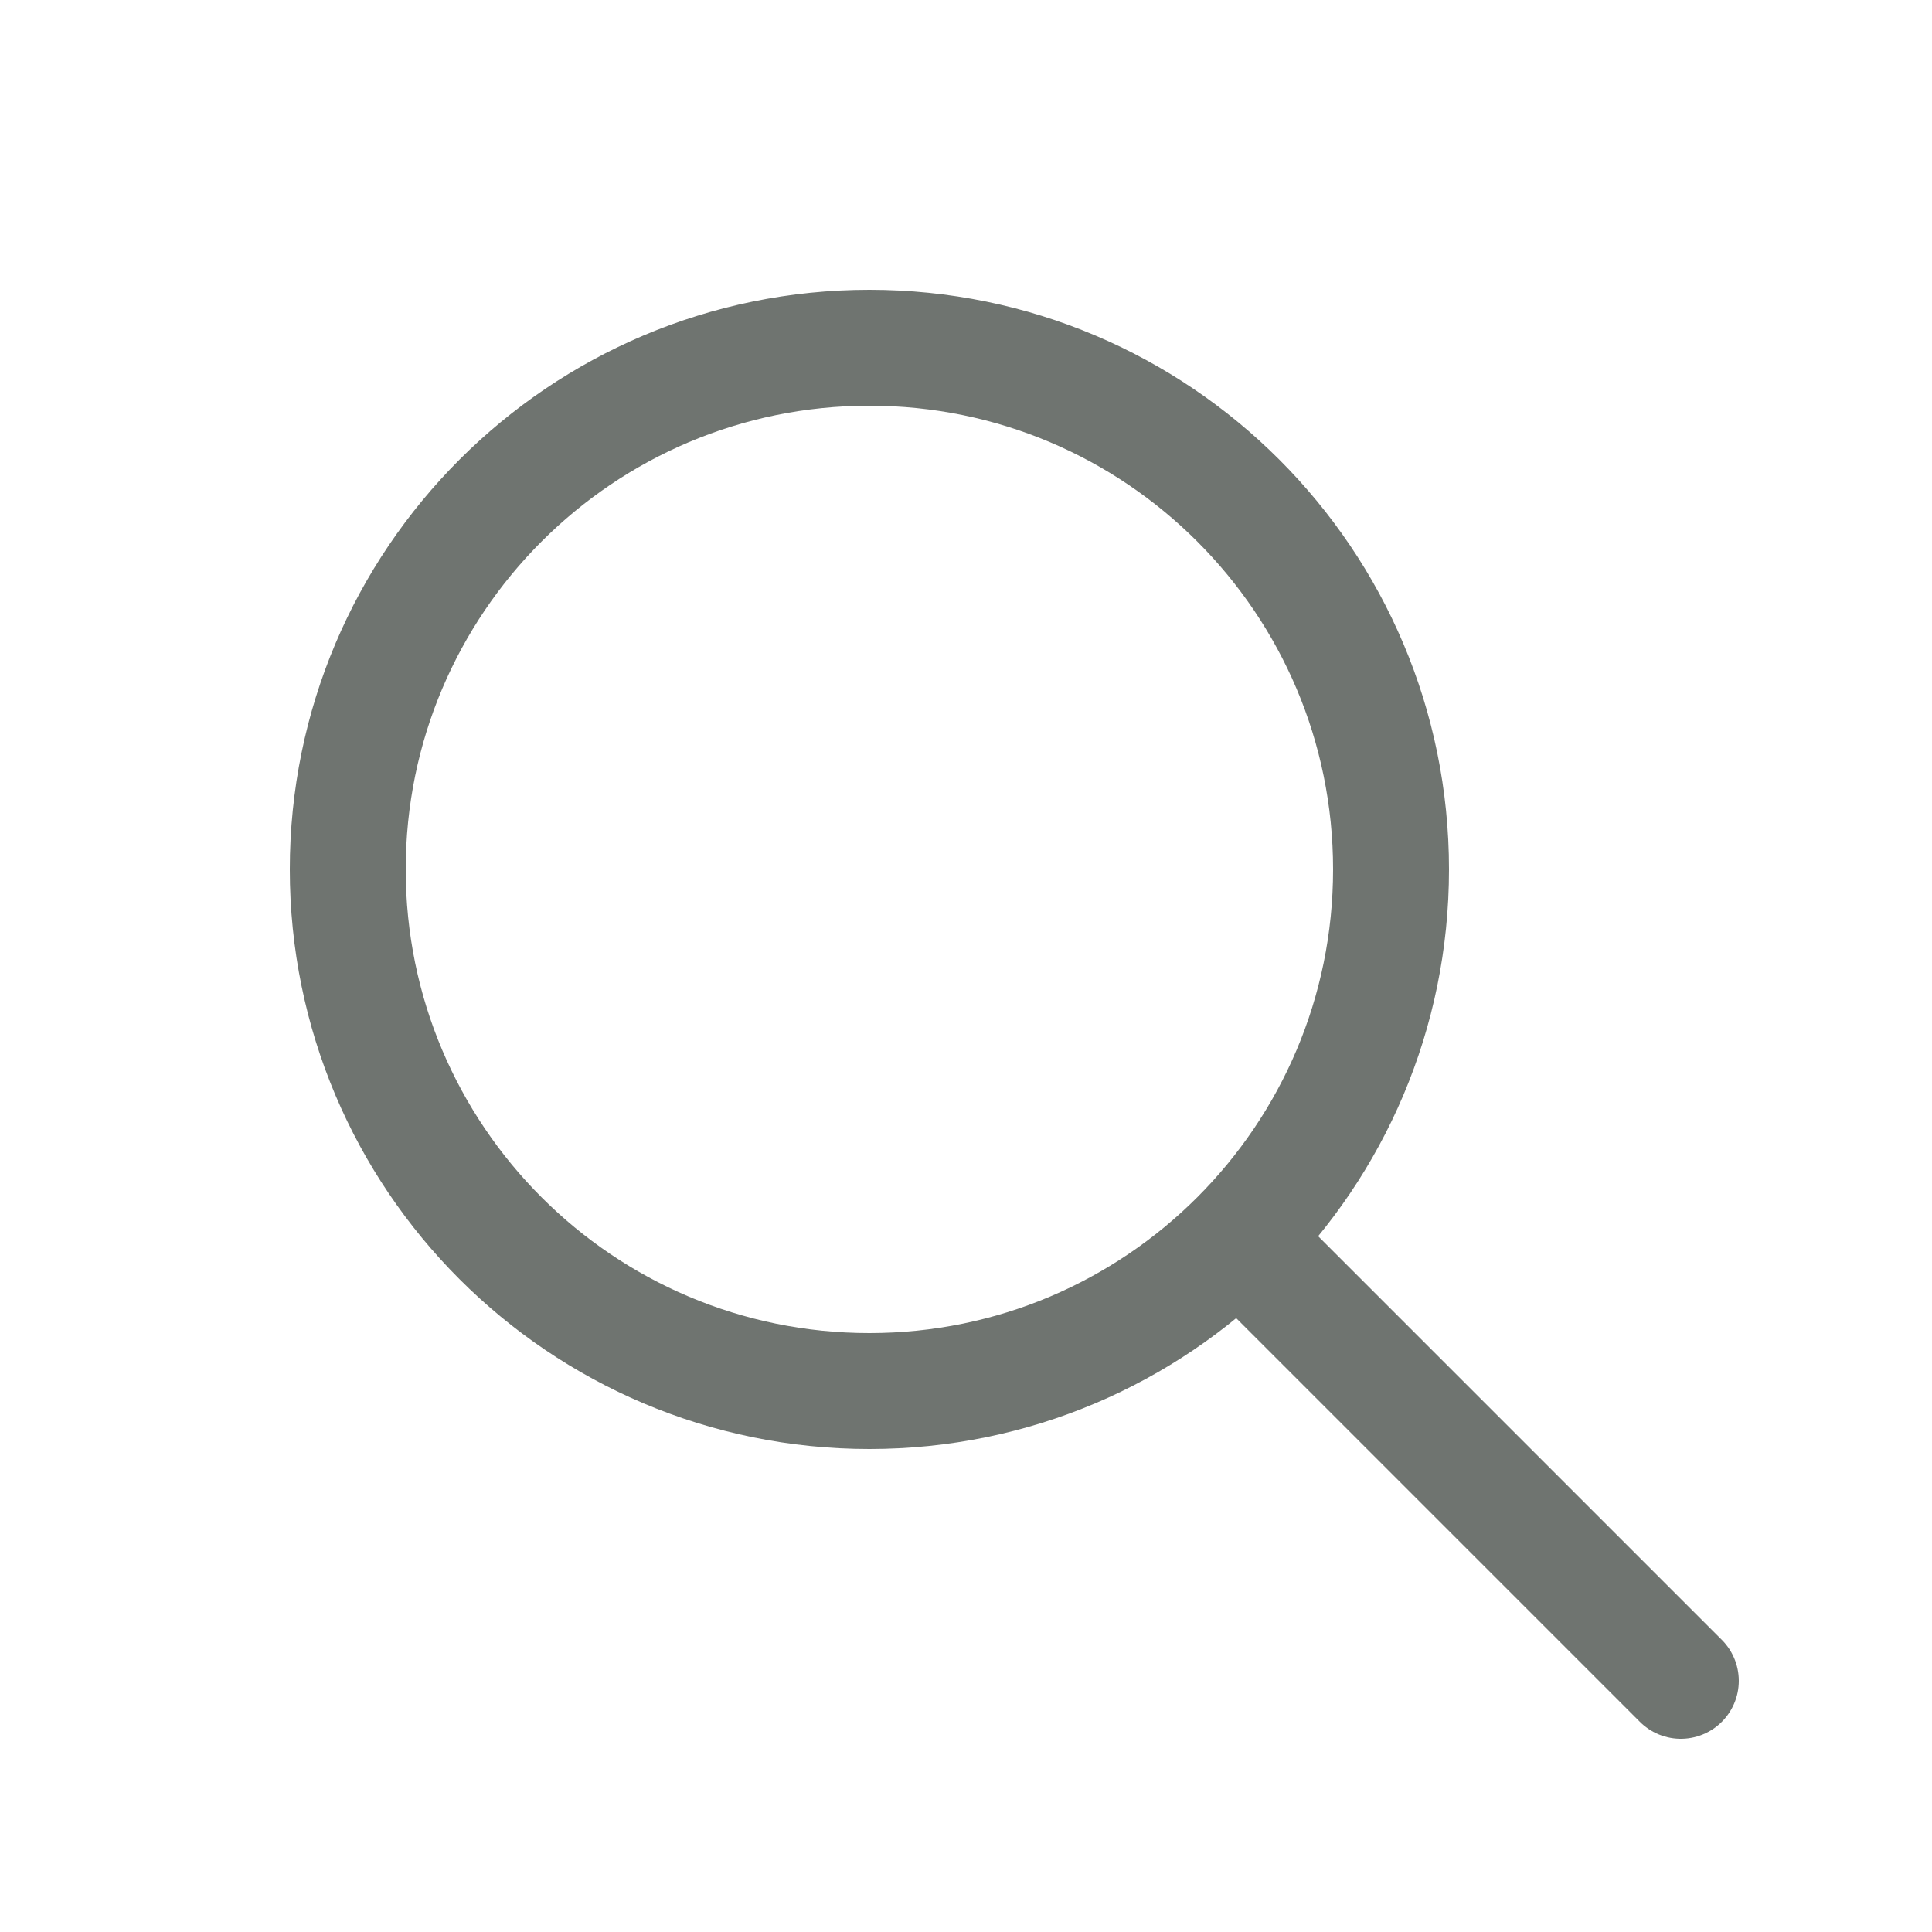
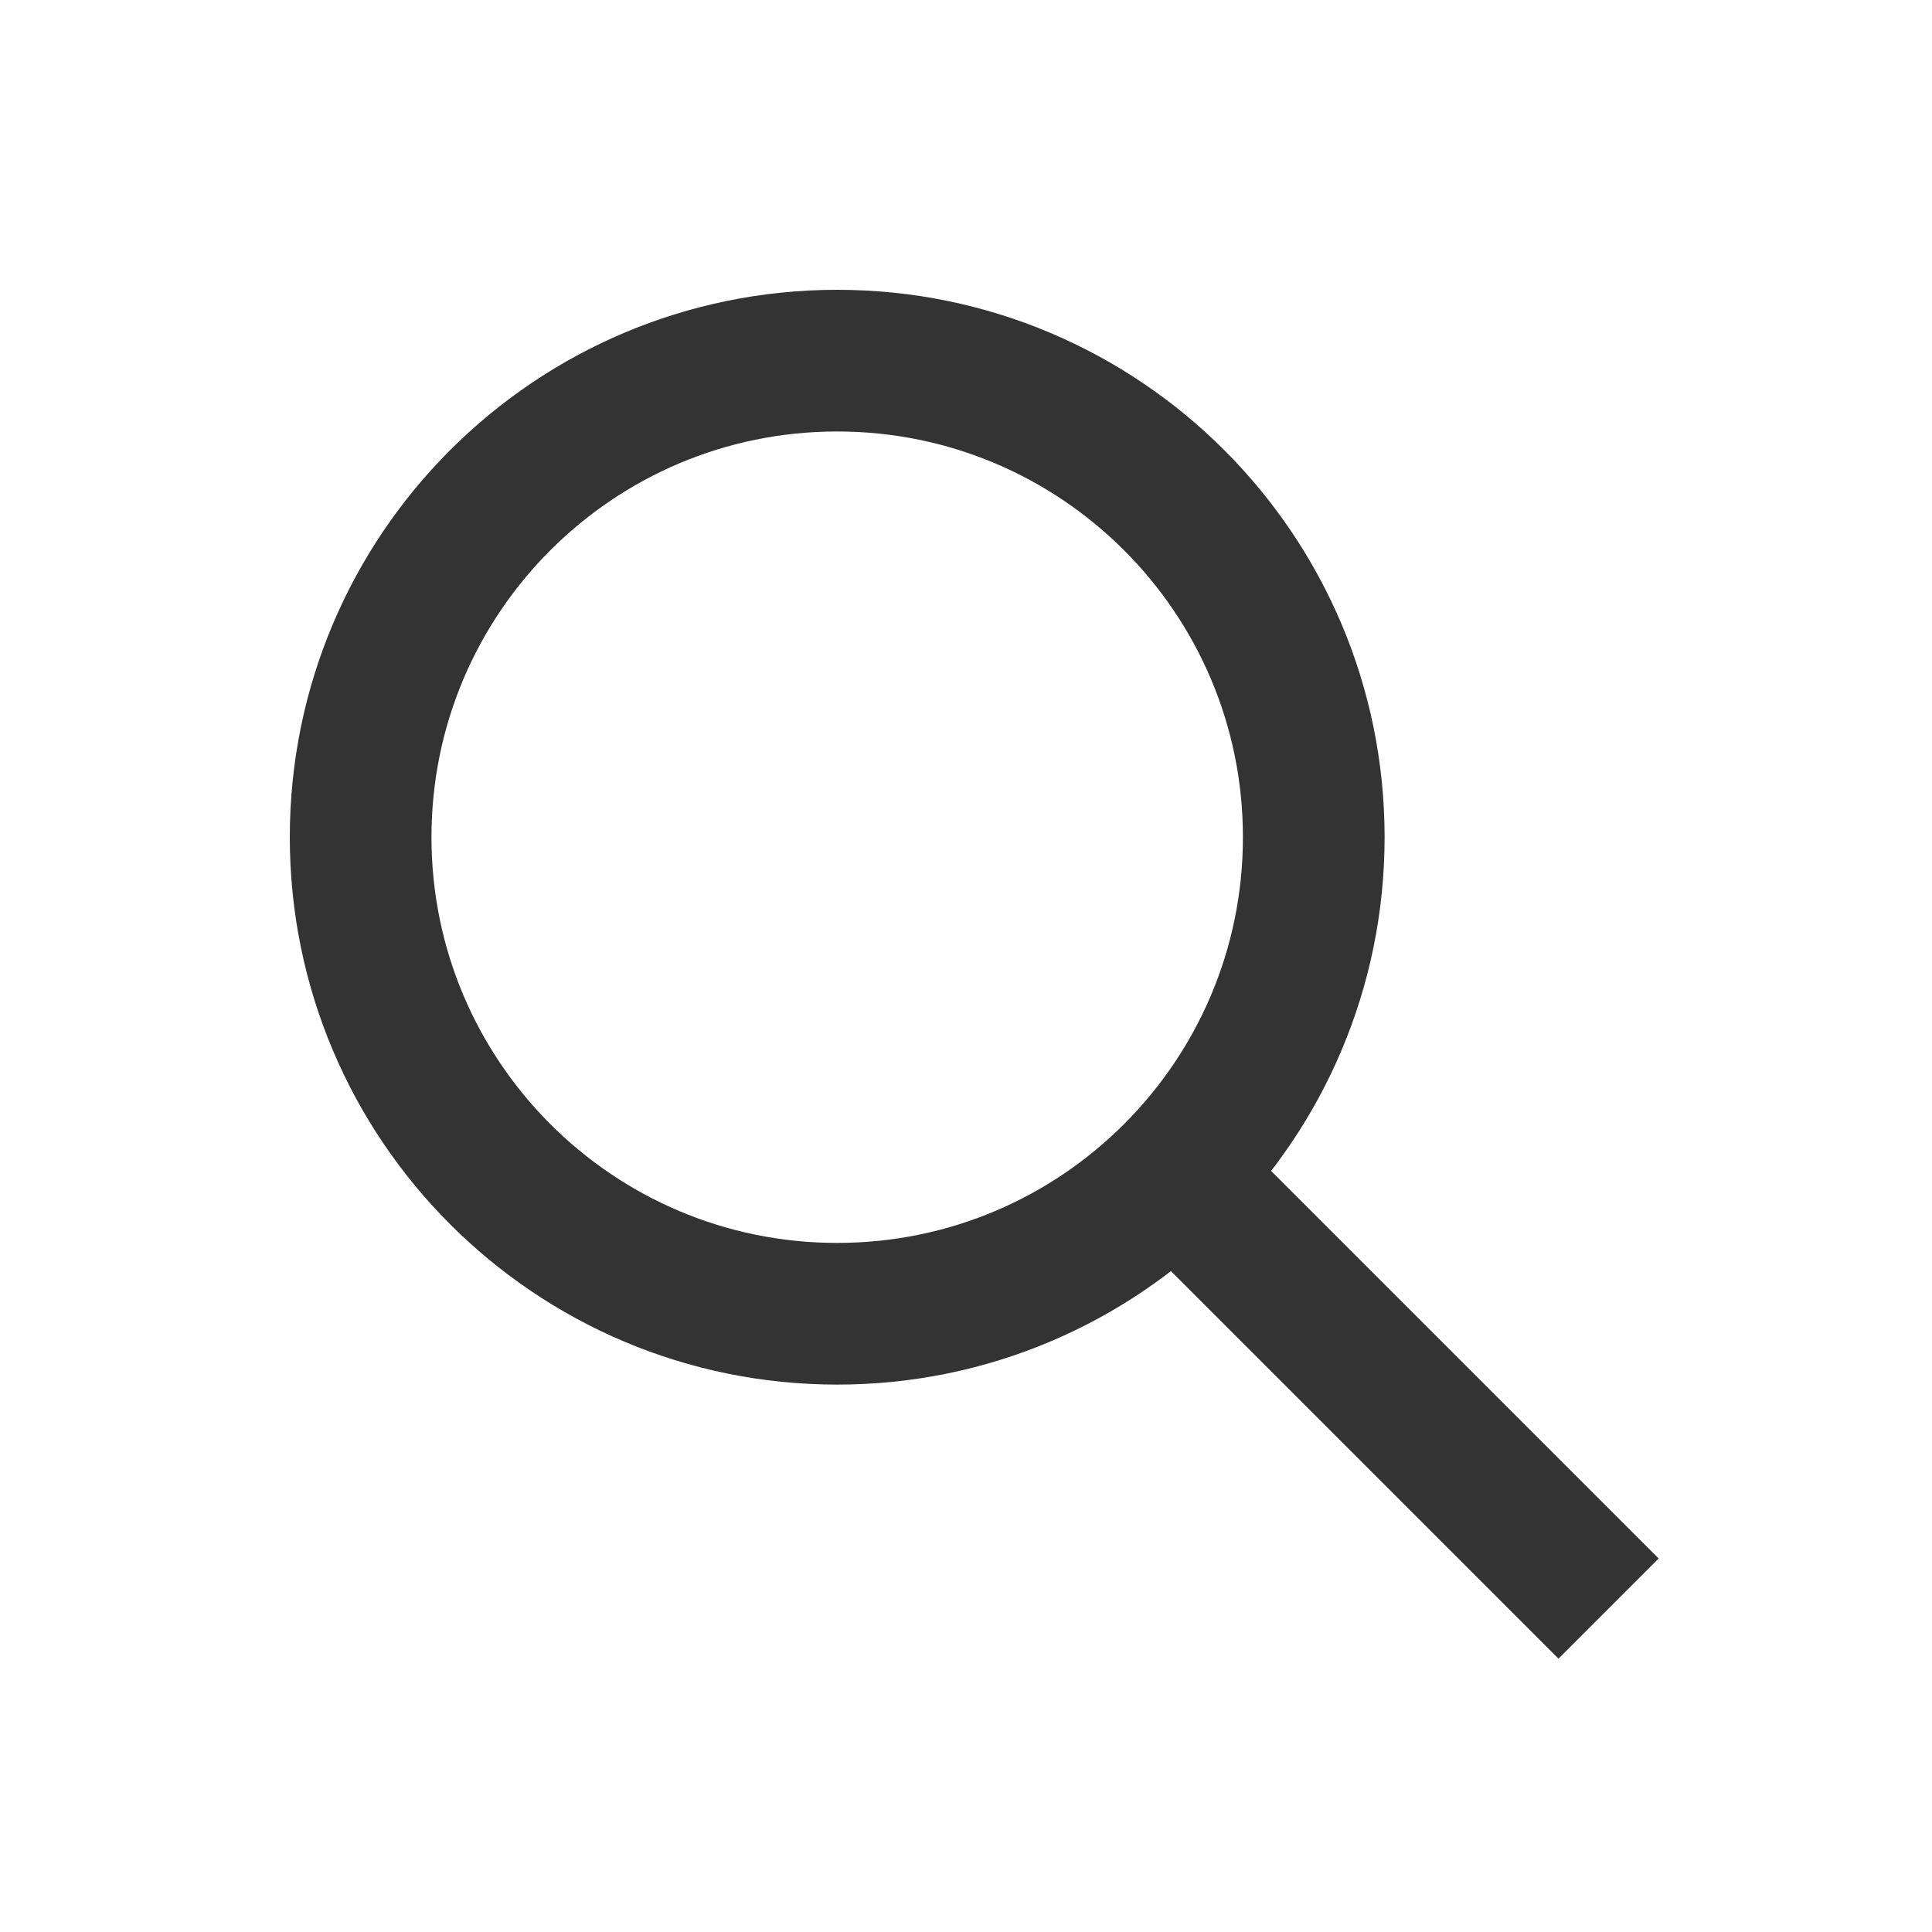
- <svg xmlns="http://www.w3.org/2000/svg" viewBox="0 0 100 100">
-   <path d="M45 18a27 27 0 1 0 0 54 27 27 0 1 0 0-54m20 47 22 22" fill="none" stroke="#6f7470" stroke-width="6" stroke-linecap="round" stroke-linejoin="round" />
+ <svg xmlns="http://www.w3.org/2000/svg" viewBox="0 0 30 30">
+   <circle cx="13" cy="13" r="7.4" fill="none" stroke="#333" stroke-width="2.2" />
+   <path d="m18.4 18.4 5.8 5.8" stroke="#333" stroke-width="2.2" stroke-linecap="square" />
</svg>
